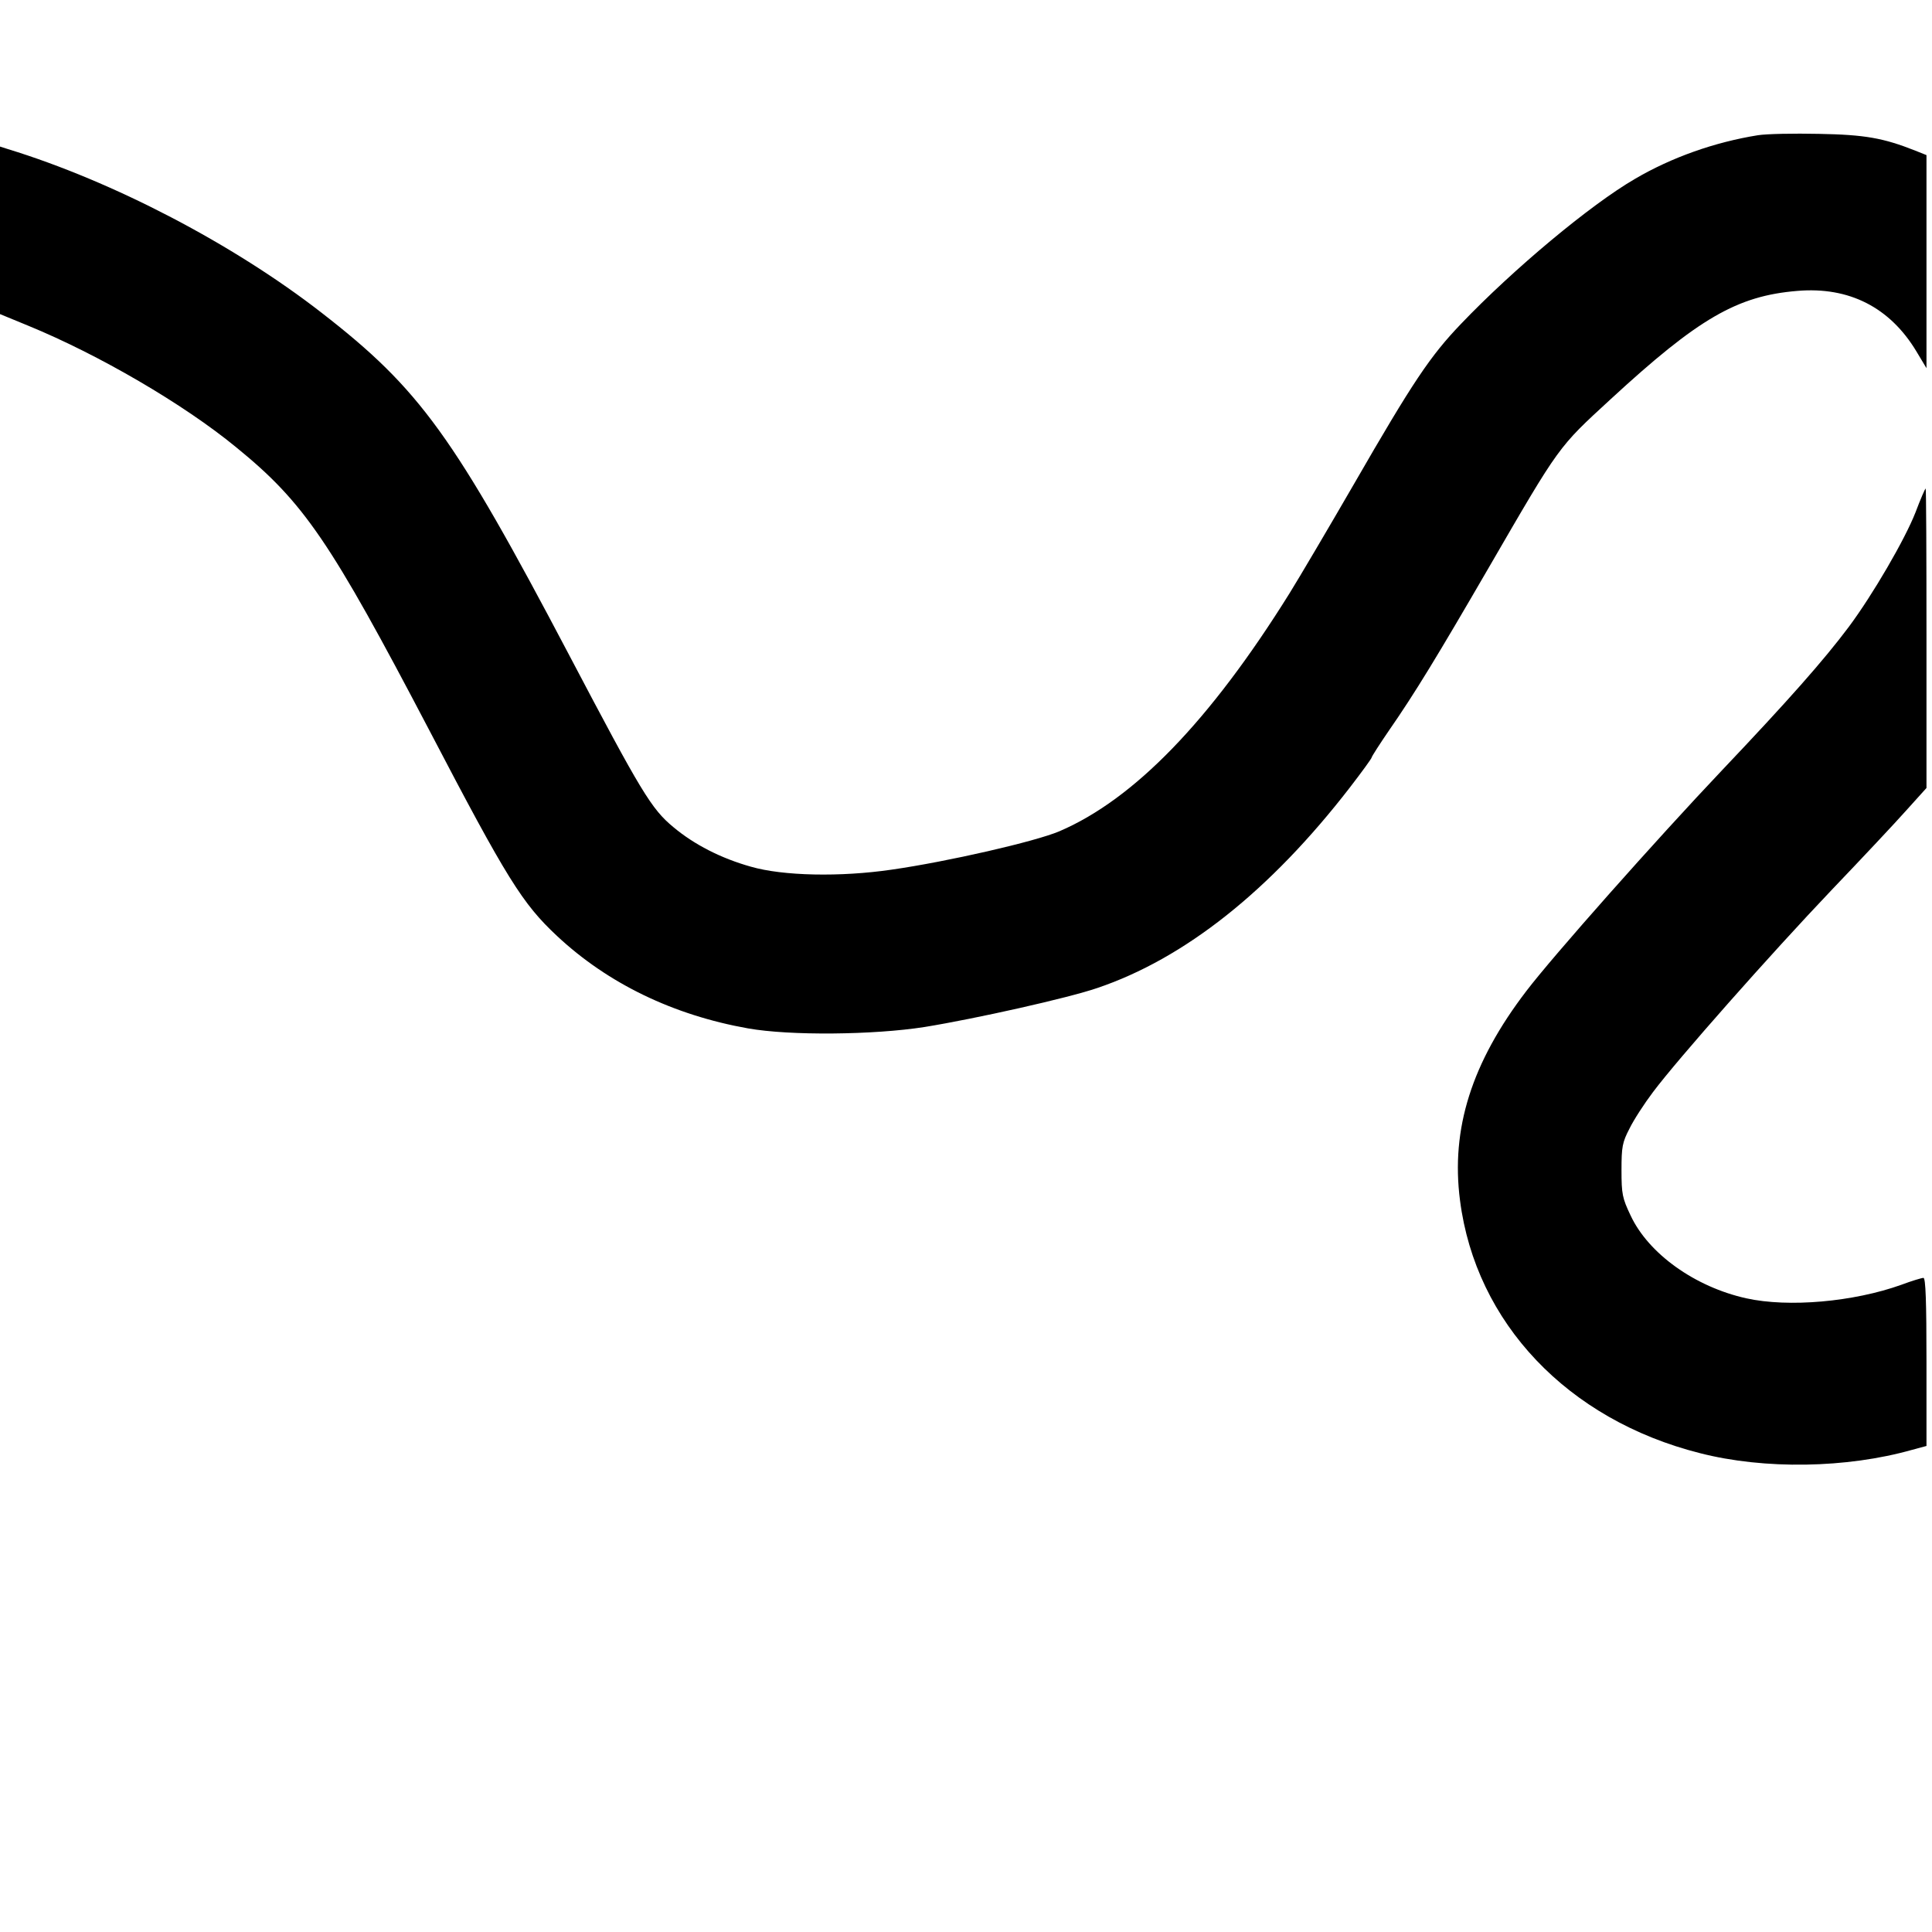
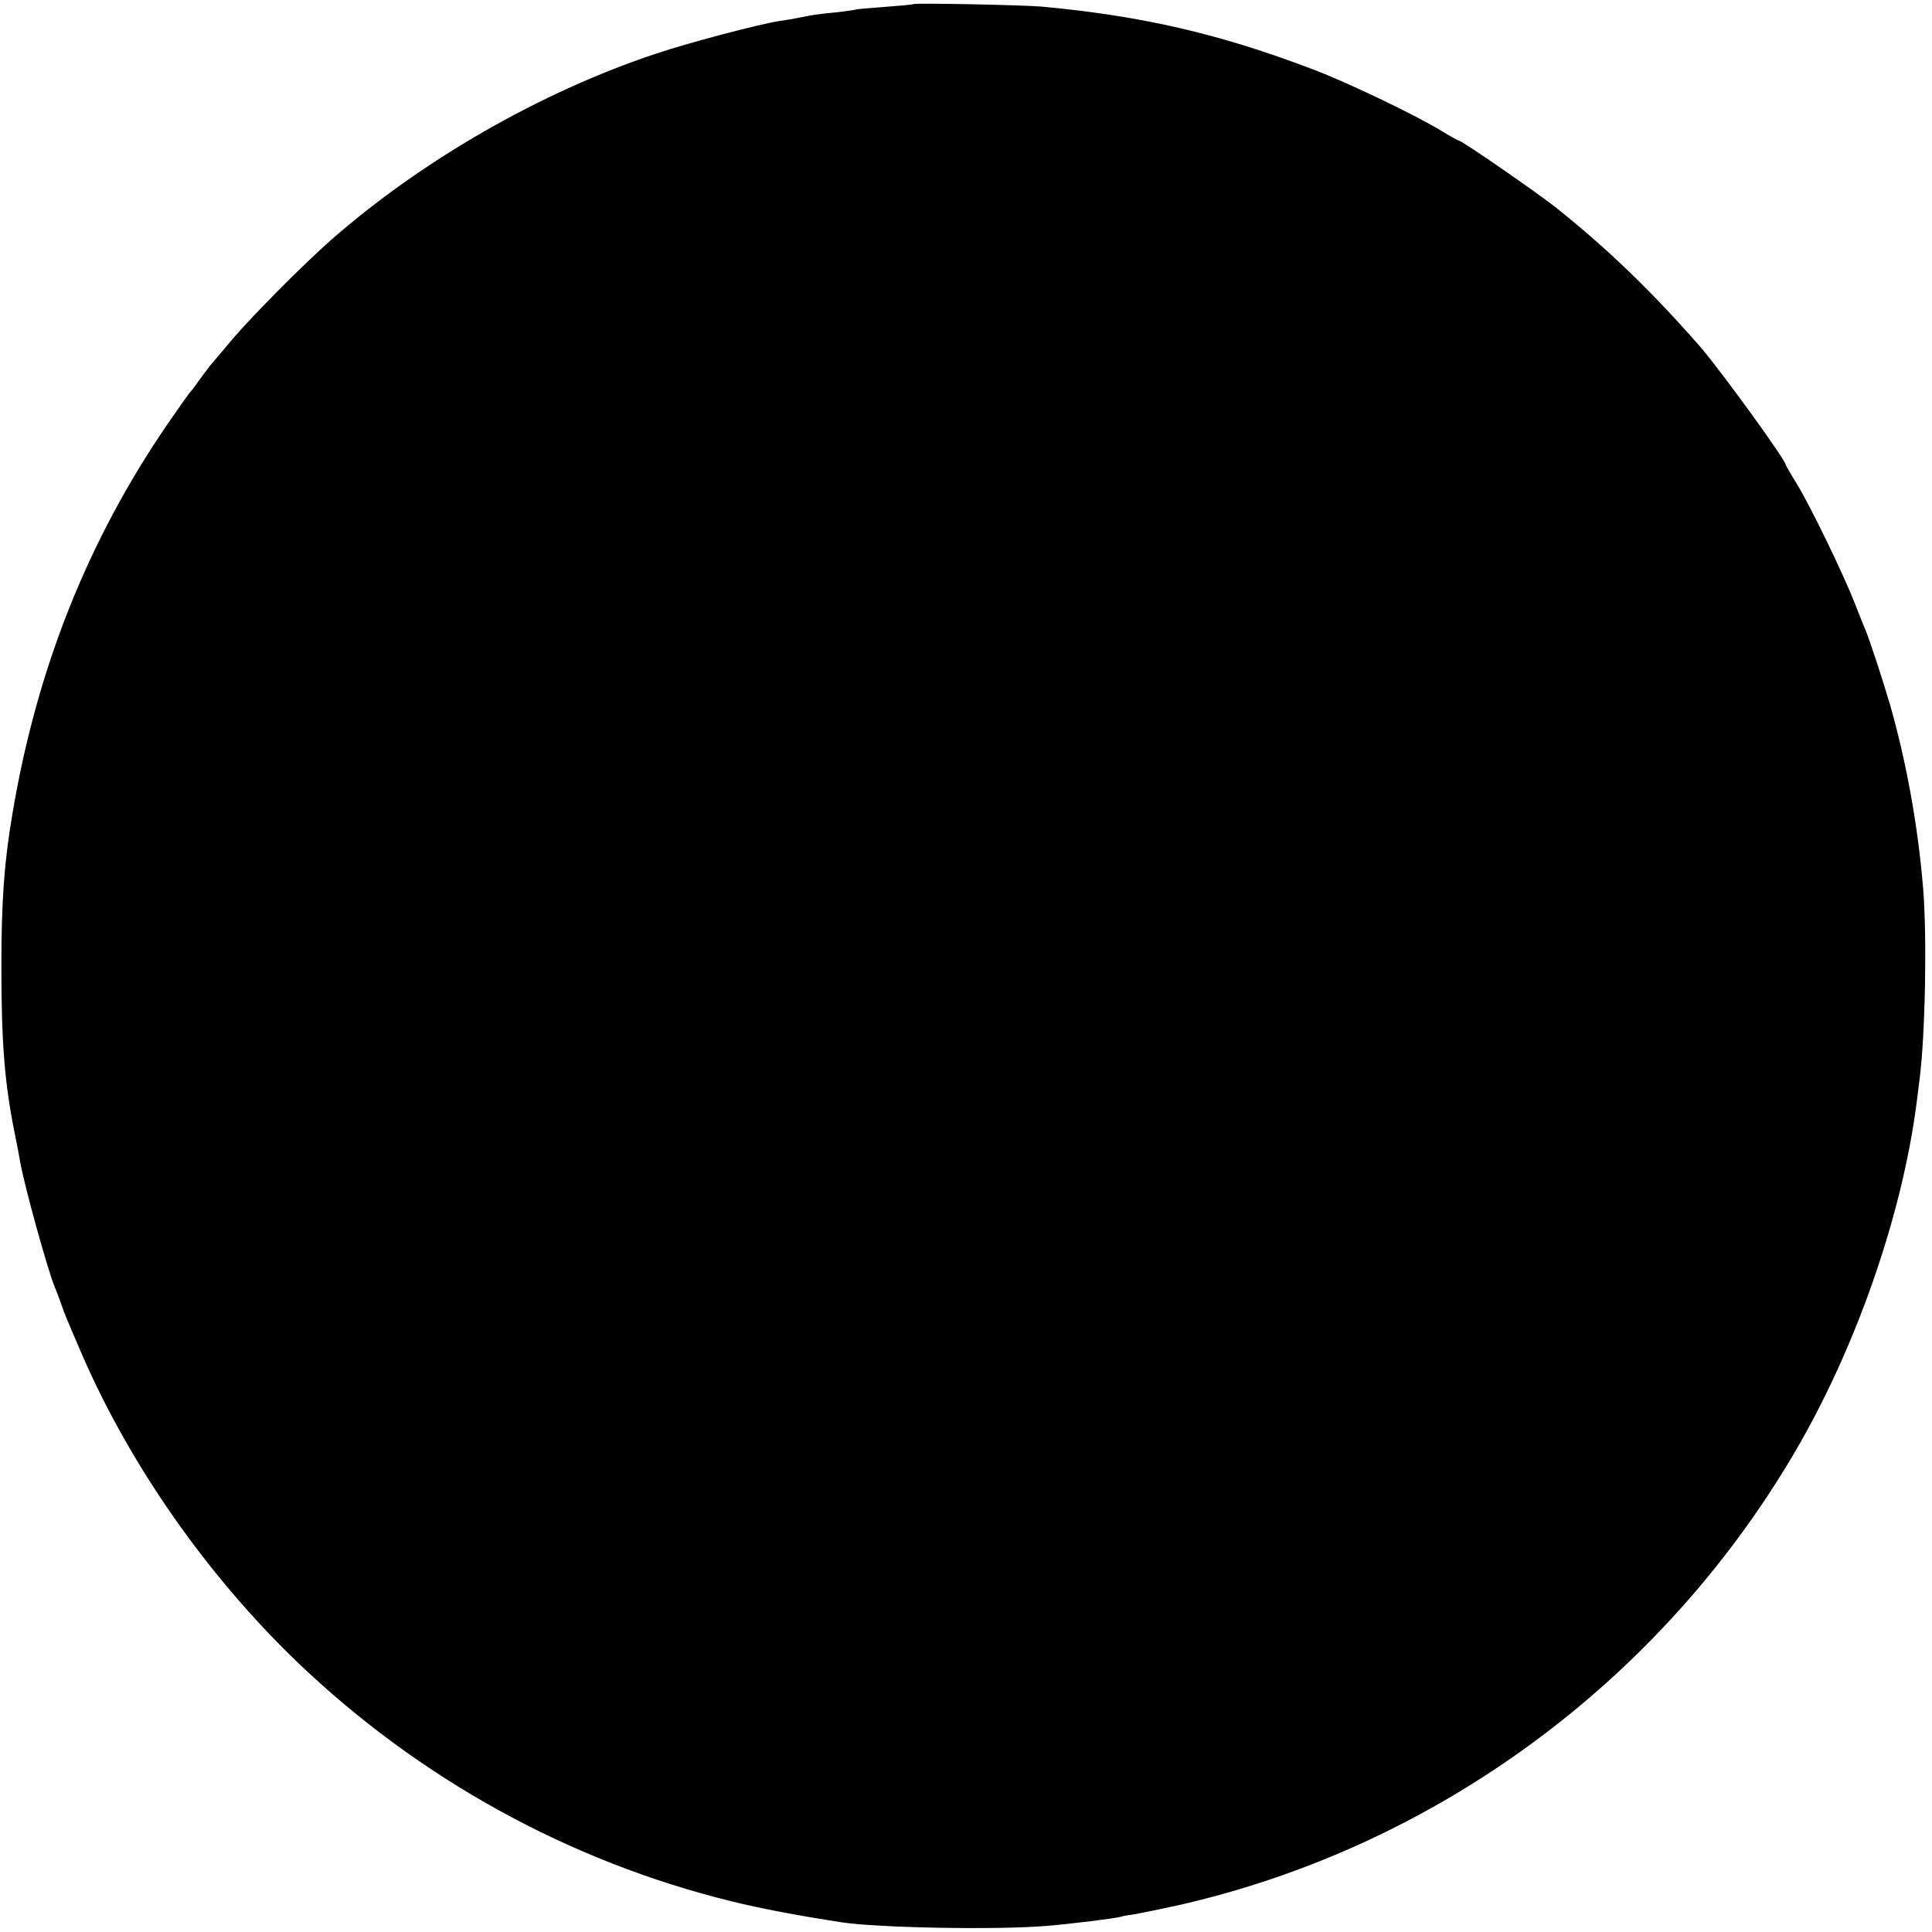
<svg xmlns="http://www.w3.org/2000/svg" version="1" width="933.333" height="933.333" viewBox="0 0 700 700">
-   <path d="M636.9 49c-15.6 2.5-31.2 8-44.5 15.8-16.2 9.4-44.2 32.8-63.1 52.6-11.1 11.6-17.3 20.8-38.8 58.1-9.2 15.9-19.7 33.7-23.3 39.5-28.8 46.2-56.3 74.6-83.4 86.2-8.7 3.7-40.5 11-60.8 13.9-18.5 2.7-39.3 2.3-51-1.1-10.7-3-20.5-8-28-14.3-8-6.6-11.6-12.6-37.7-62.2-41.9-79.6-54.1-96.5-89.8-124.2C84.6 88.5 41 65.7 2.8 54L0 53.1v60.7l10.2 4.2c25.6 10.5 56.3 28.4 75.3 44 24.7 20.1 34.1 34 70 102.5 28.3 54.2 33.8 62.9 46.3 74.6 18.5 17.3 42.2 28.7 69.2 33.5 15.2 2.7 45.5 2.4 64-.5 18.5-3 52-10.5 62.5-14.1 31.7-10.7 62.7-35.3 91.6-72.7 4.3-5.6 7.9-10.5 7.9-10.9 0-.3 2.8-4.7 6.3-9.8 9.3-13.4 17.4-26.7 36.2-59.1 25.8-44.5 25-43.3 44-60.8 31.9-29.4 45.9-37.5 67.7-39.3 18.8-1.6 33.6 6 43.2 22l3.6 6V56.2l-4-1.6c-11.6-4.6-18.3-5.8-35-6.1-9.1-.2-19 0-22.1.5zM694 185.7c-3.8 9.7-15.4 29.7-24.2 41.5-9 12-21.7 26.4-45.8 51.8-23.9 25.2-61.5 67.6-71 80.1-19.8 25.9-27.4 49.9-24 75.9 5.7 44.3 39 79.4 86.9 91.5 23.4 6 53.2 5.5 76.9-1.2l5.2-1.4v-30.5c0-21.9-.3-30.4-1.1-30.4-.6 0-4.3 1.1-8 2.5-17.3 6.2-40.9 8.3-56.2 4.9-18.5-4.1-35.4-16.1-41.9-30-3-6.3-3.3-7.8-3.3-16.4 0-8.5.3-10.1 2.9-15.1 1.5-3.1 5.4-9.1 8.5-13.2 8.9-11.9 42.8-50.2 64.6-73.1 11-11.5 23.3-24.6 27.2-29l7.3-8.1v-54.3c0-29.8-.1-54.2-.3-54.2-.2 0-1.9 3.9-3.7 8.7z" />
+   <path d="M330.8 1.5c-.2.2-4.8.6-10.3 1-5.5.4-10.2.8-10.5 1-.3.1-3.6.6-7.3 1-6.6.6-8.2.9-13.7 2-1.4.3-4.3.8-6.5 1.1-6.9 1-33.5 8-45 11.9C195.8 33.4 153 58 120 86.9c-9.9 8.7-29.1 28-36.3 36.6-3.3 3.9-6.6 7.9-7.6 9-.9 1.1-2.7 3.6-4.1 5.5-1.3 1.9-2.7 3.7-3 4-.4.3-4 5.4-8.2 11.5-29 42.3-47.5 88.8-56.3 141.4-3 17.5-4 31.9-4 55.1 0 28.3 1.2 42.9 5 61.5.8 3.8 1.6 8.1 1.8 9.5 1.8 9.7 10 39.2 12.6 45.5.5 1.1 1.4 3.6 2.1 5.5 1.5 4.4 1.8 5 7.9 19.2C47.3 531.1 75 570.7 107.5 602c44.1 42.3 98.5 72.4 157.6 86.9 10.6 2.6 23.1 5 39.9 7.6 13.3 2 56.2 2.8 74 1.3 9.7-.8 24.8-2.7 27-3.3.8-.3 3.3-.7 5.5-1 2.2-.4 9-1.8 15-3.1 93.1-21 174.5-80.6 223.4-163.6 22.5-38.1 39.4-86.7 44.6-127.8.3-2.5.8-6.1 1-8 2.1-16.5 2.7-51.8 1.3-69-1.9-23.1-6.2-46.5-12.1-67-2.8-9.5-7.4-23.4-8.7-26.5-.5-1.1-2.3-5.6-4-10-4.3-10.9-15.8-34.6-20.8-42.9-2.3-3.7-4.2-7-4.2-7.2 0-1.7-23.7-34.4-31.1-42.9-17.4-19.9-33.4-35.3-51.9-50.1-6.9-5.5-34.3-24.4-35.3-24.4-.3 0-3.4-1.7-6.8-3.8-9.4-5.7-34.1-17.5-46-22C442 12.3 414.1 5.8 377.5 2.4c-6.8-.6-46.2-1.4-46.7-.9z" />
</svg>
